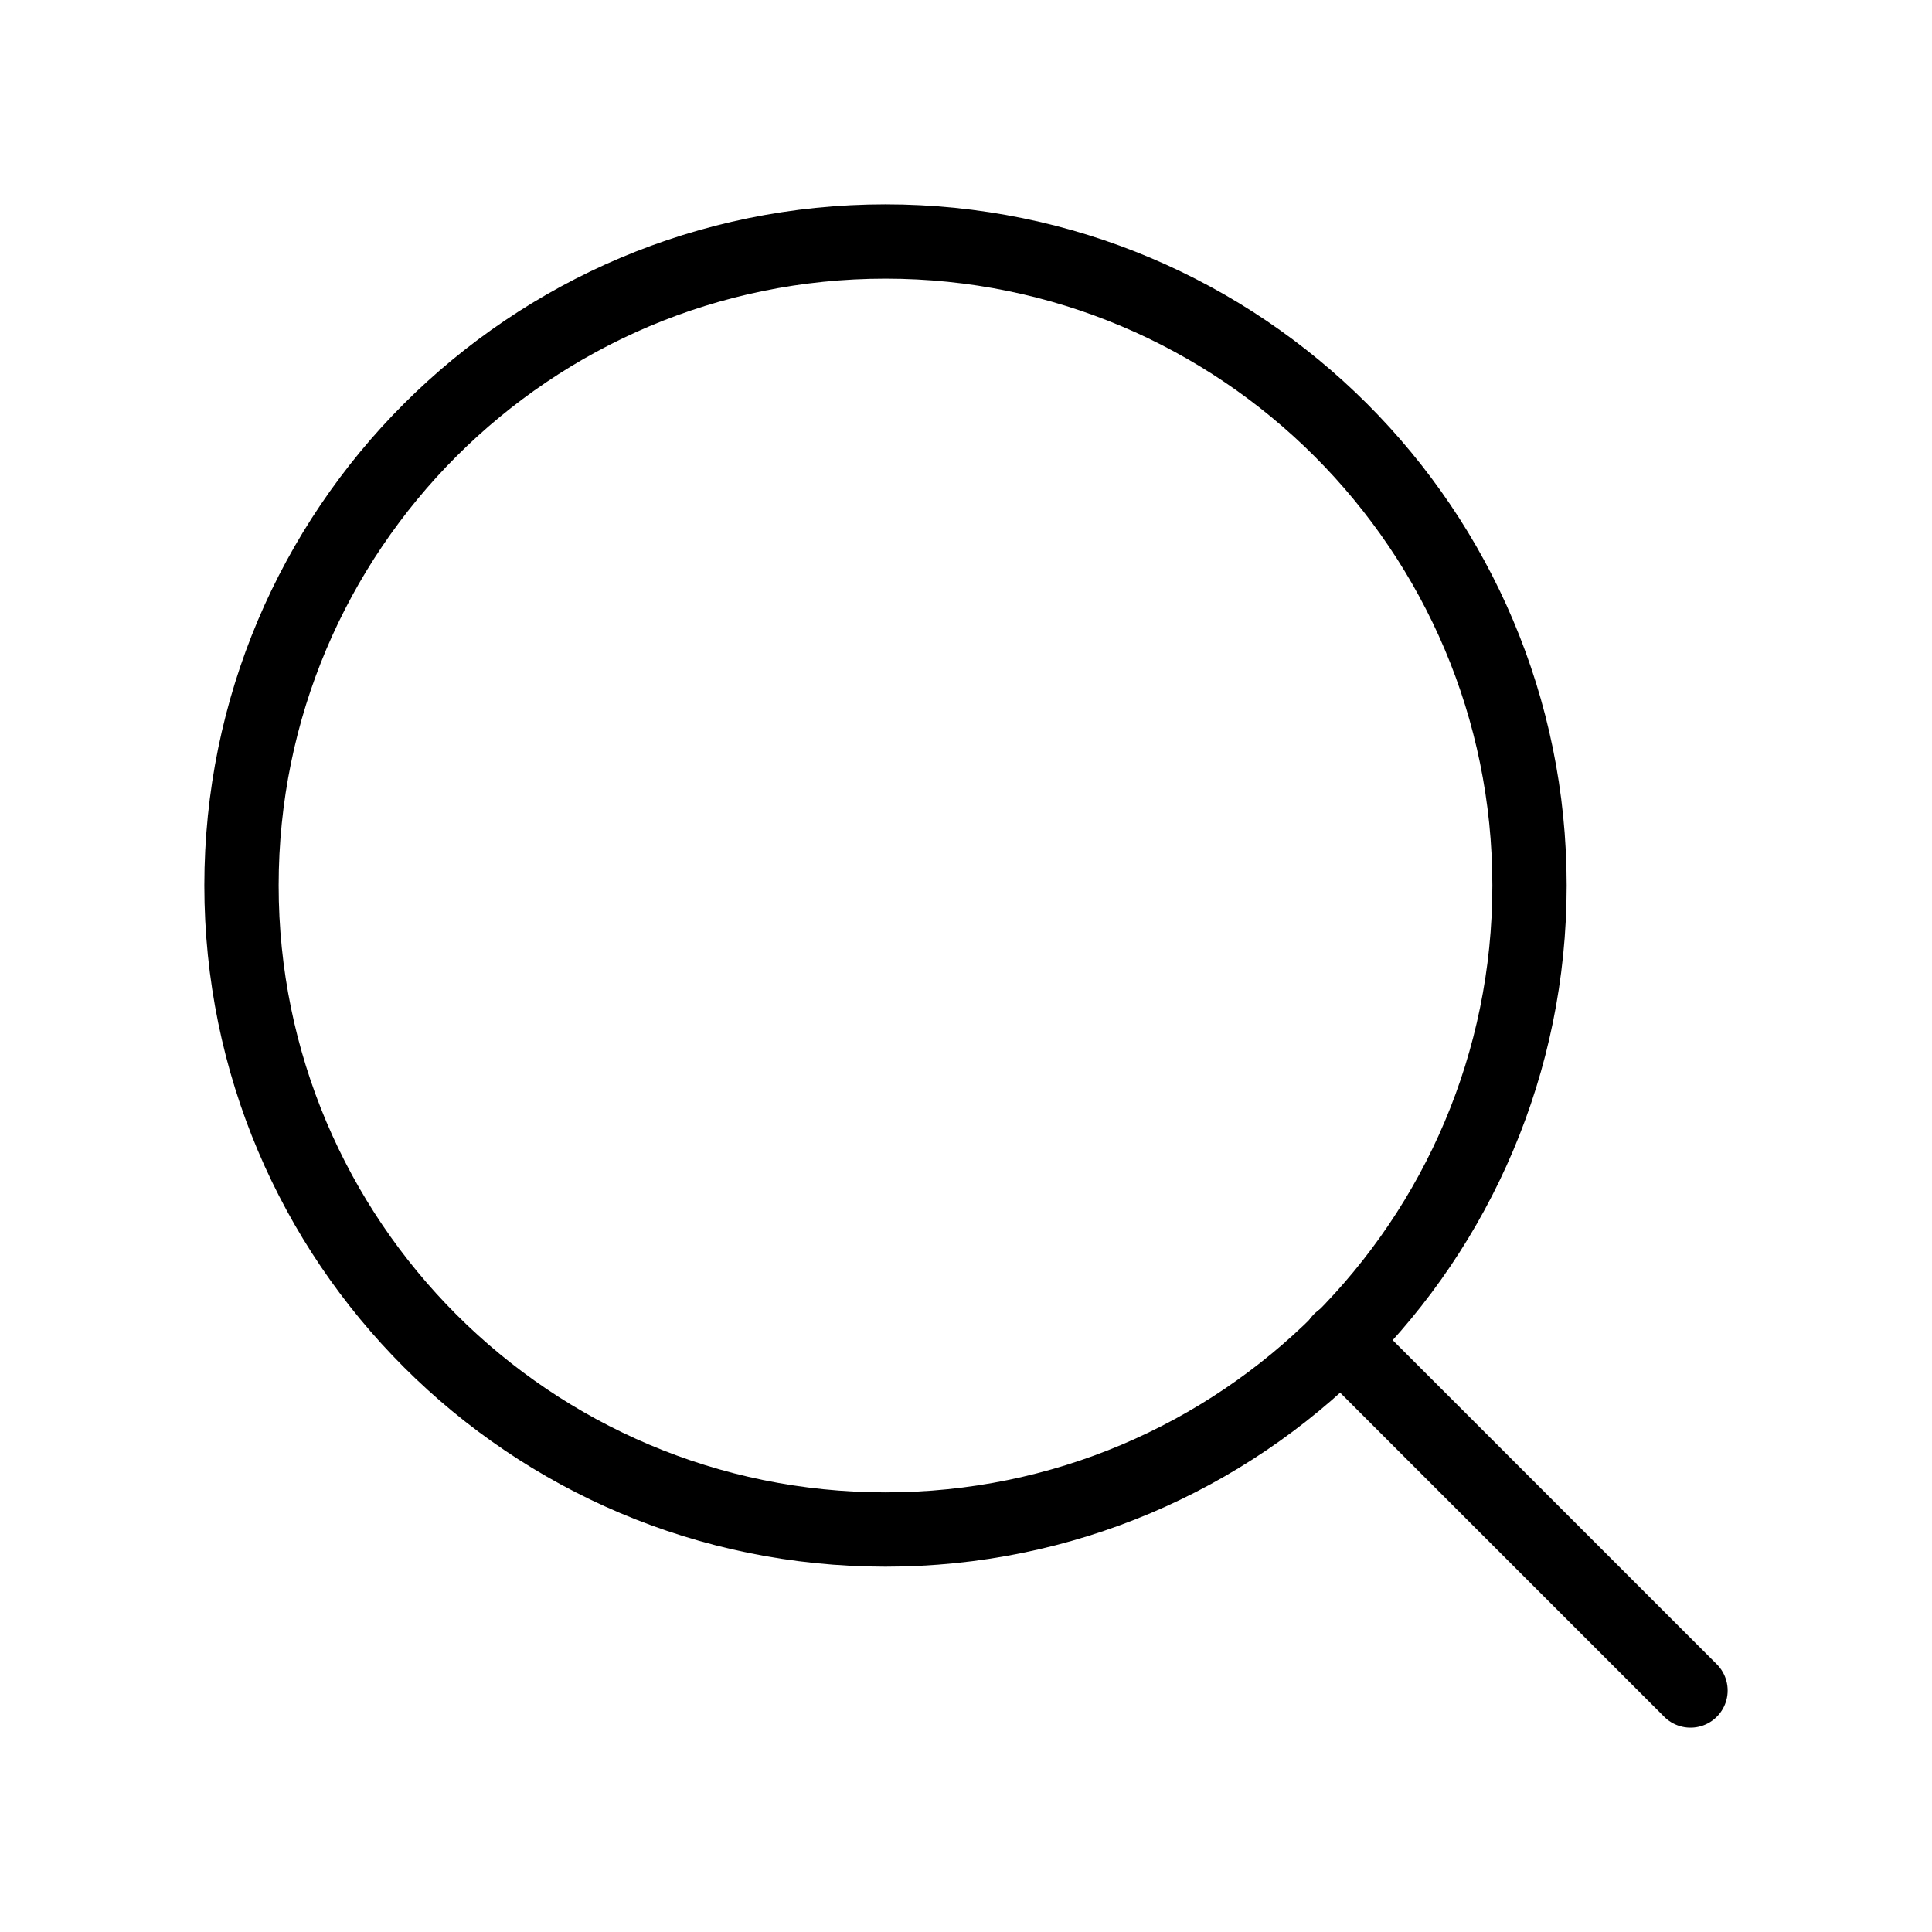
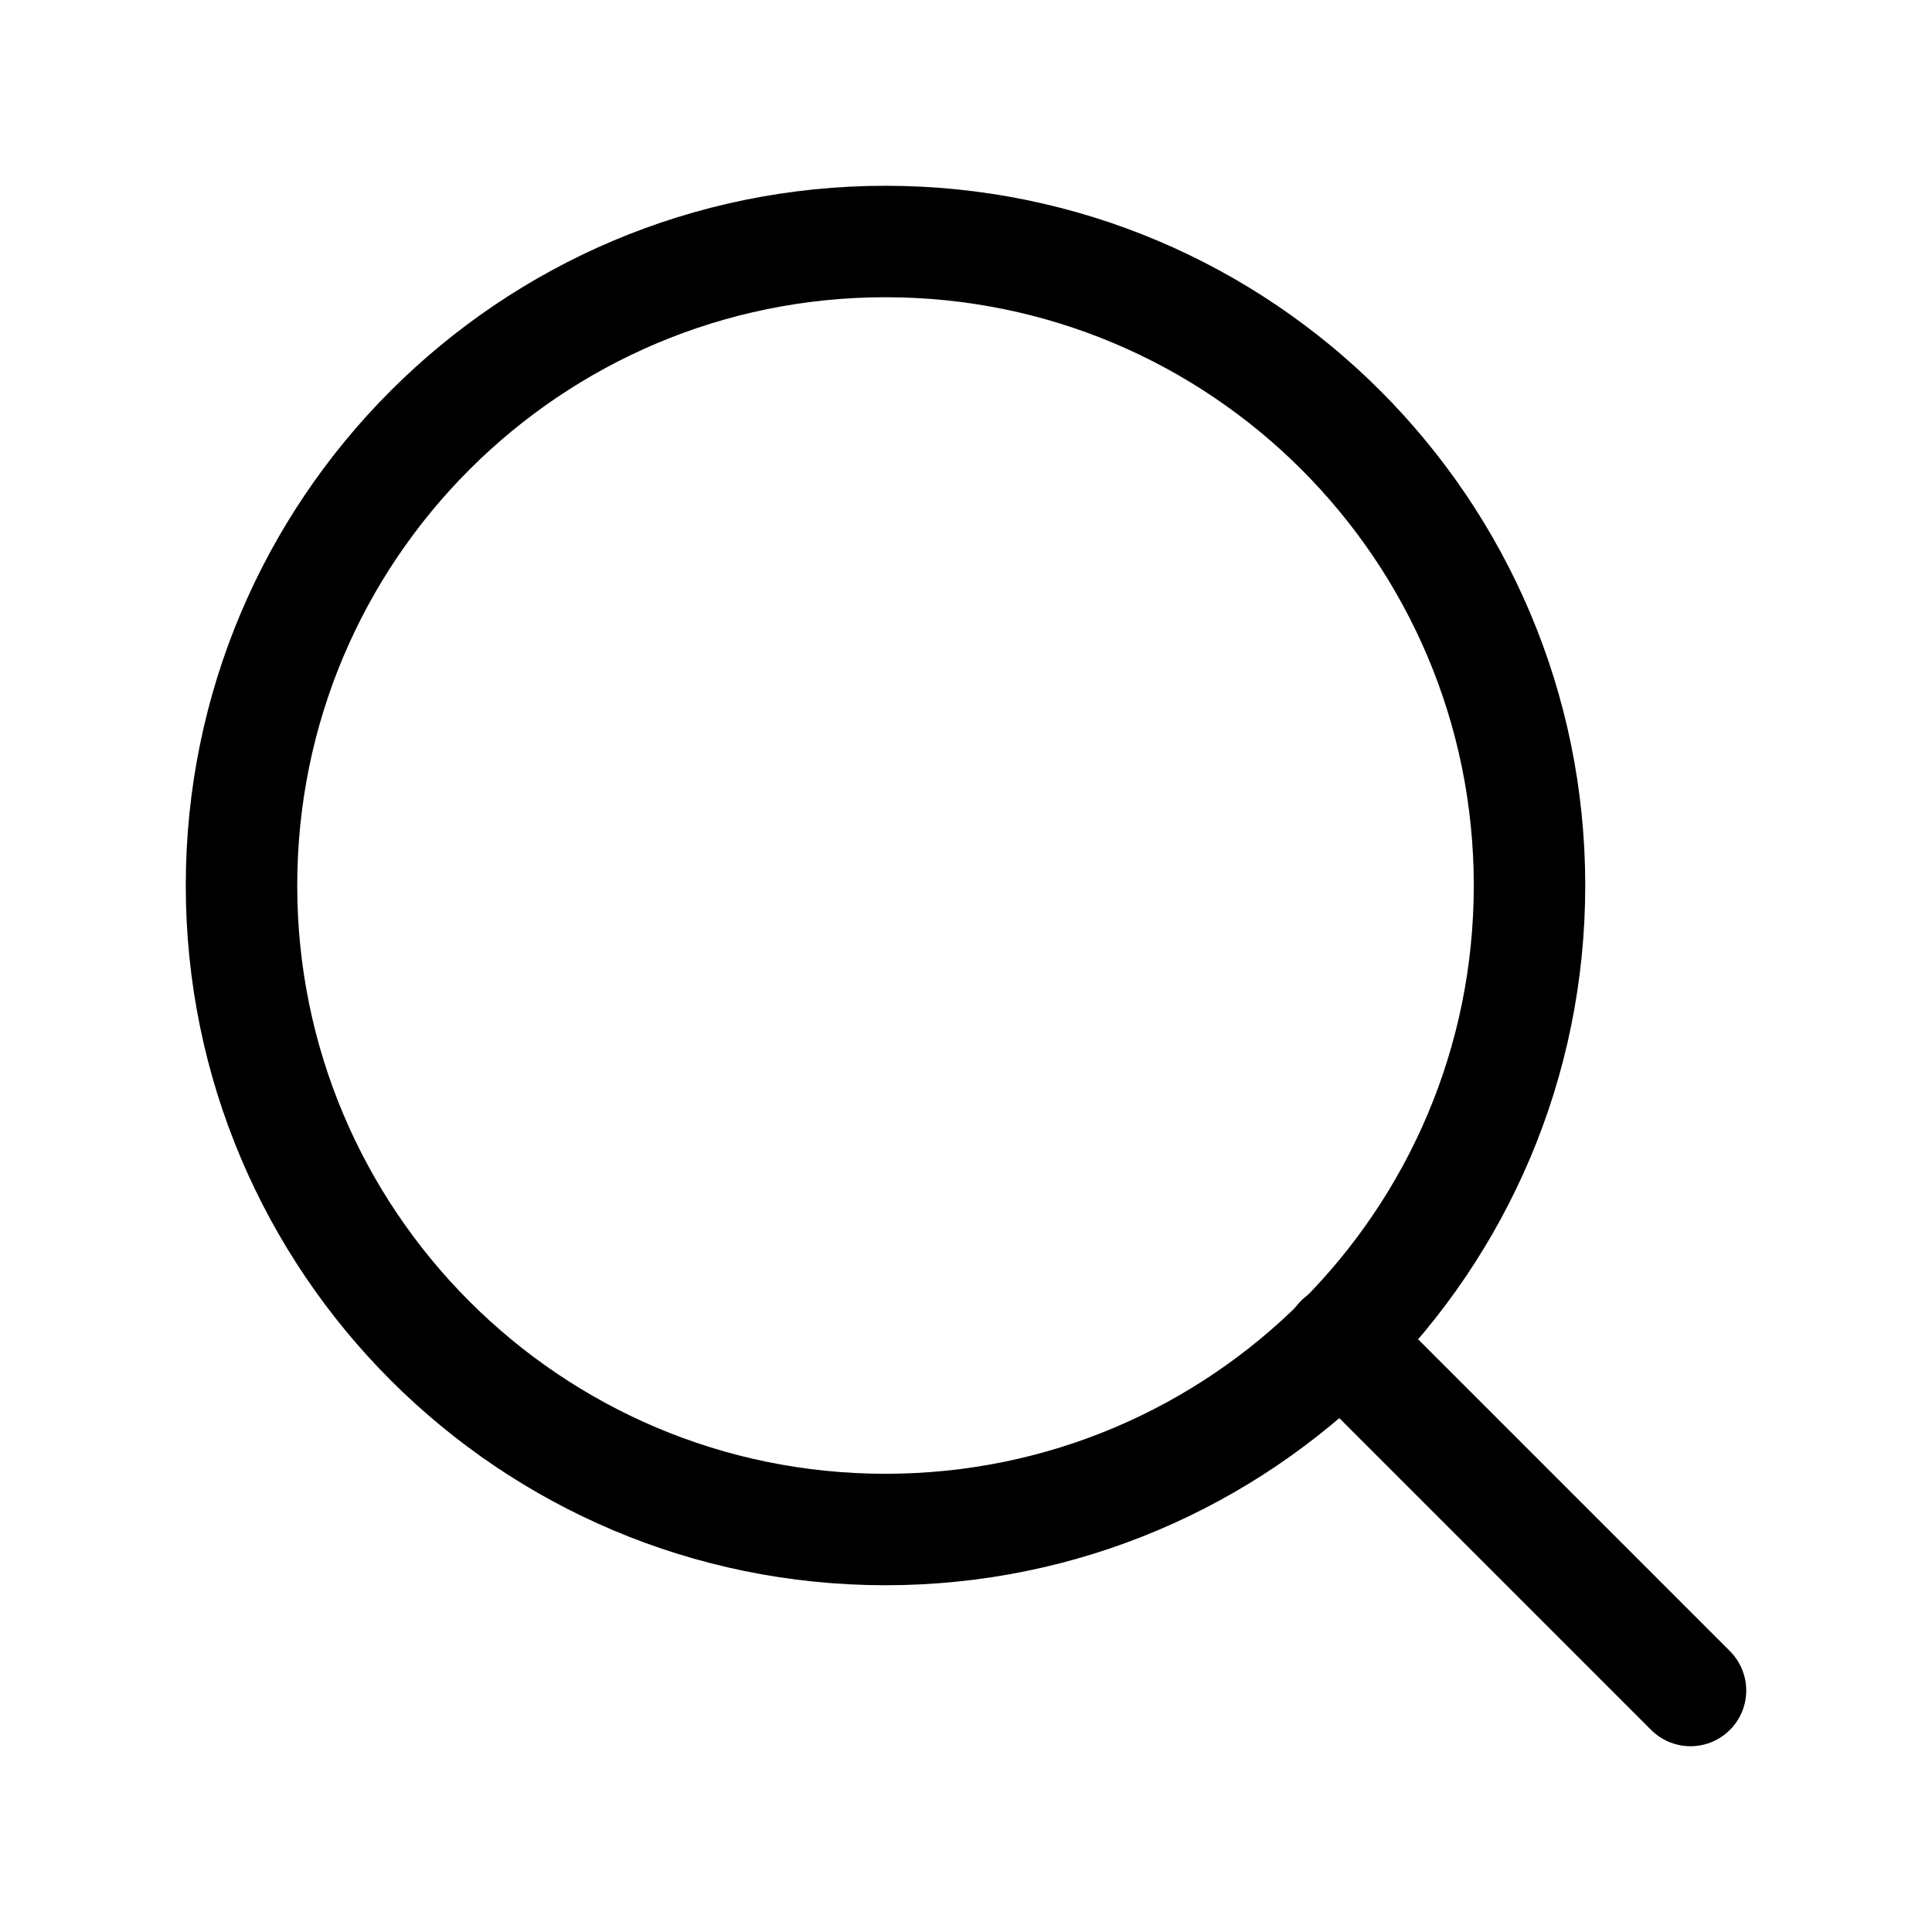
<svg xmlns="http://www.w3.org/2000/svg" width="52" height="52" viewBox="0 0 52 52" fill="none">
-   <path d="M23.833 41.167C33.406 41.167 41.167 33.406 41.167 23.833C41.167 14.26 33.406 6.5 23.833 6.5C14.26 6.5 6.5 14.26 6.5 23.833C6.5 33.406 14.26 41.167 23.833 41.167Z" stroke="black" stroke-width="2" stroke-linecap="round" stroke-linejoin="round" />
-   <path d="M45.5 45.5L36.075 36.075" stroke="black" stroke-width="2" stroke-linecap="round" stroke-linejoin="round" />
+   <path d="M23.833 41.167C33.406 41.167 41.167 33.406 41.167 23.833C41.167 14.26 33.406 6.5 23.833 6.5C14.26 6.5 6.5 14.26 6.5 23.833C6.5 33.406 14.26 41.167 23.833 41.167Z" stroke="black" stroke-width="3" stroke-linecap="round" stroke-linejoin="round" />
+   <path d="M45.5 45.5L36.075 36.075" stroke="black" stroke-width="3" stroke-linecap="round" stroke-linejoin="round" />
</svg>
